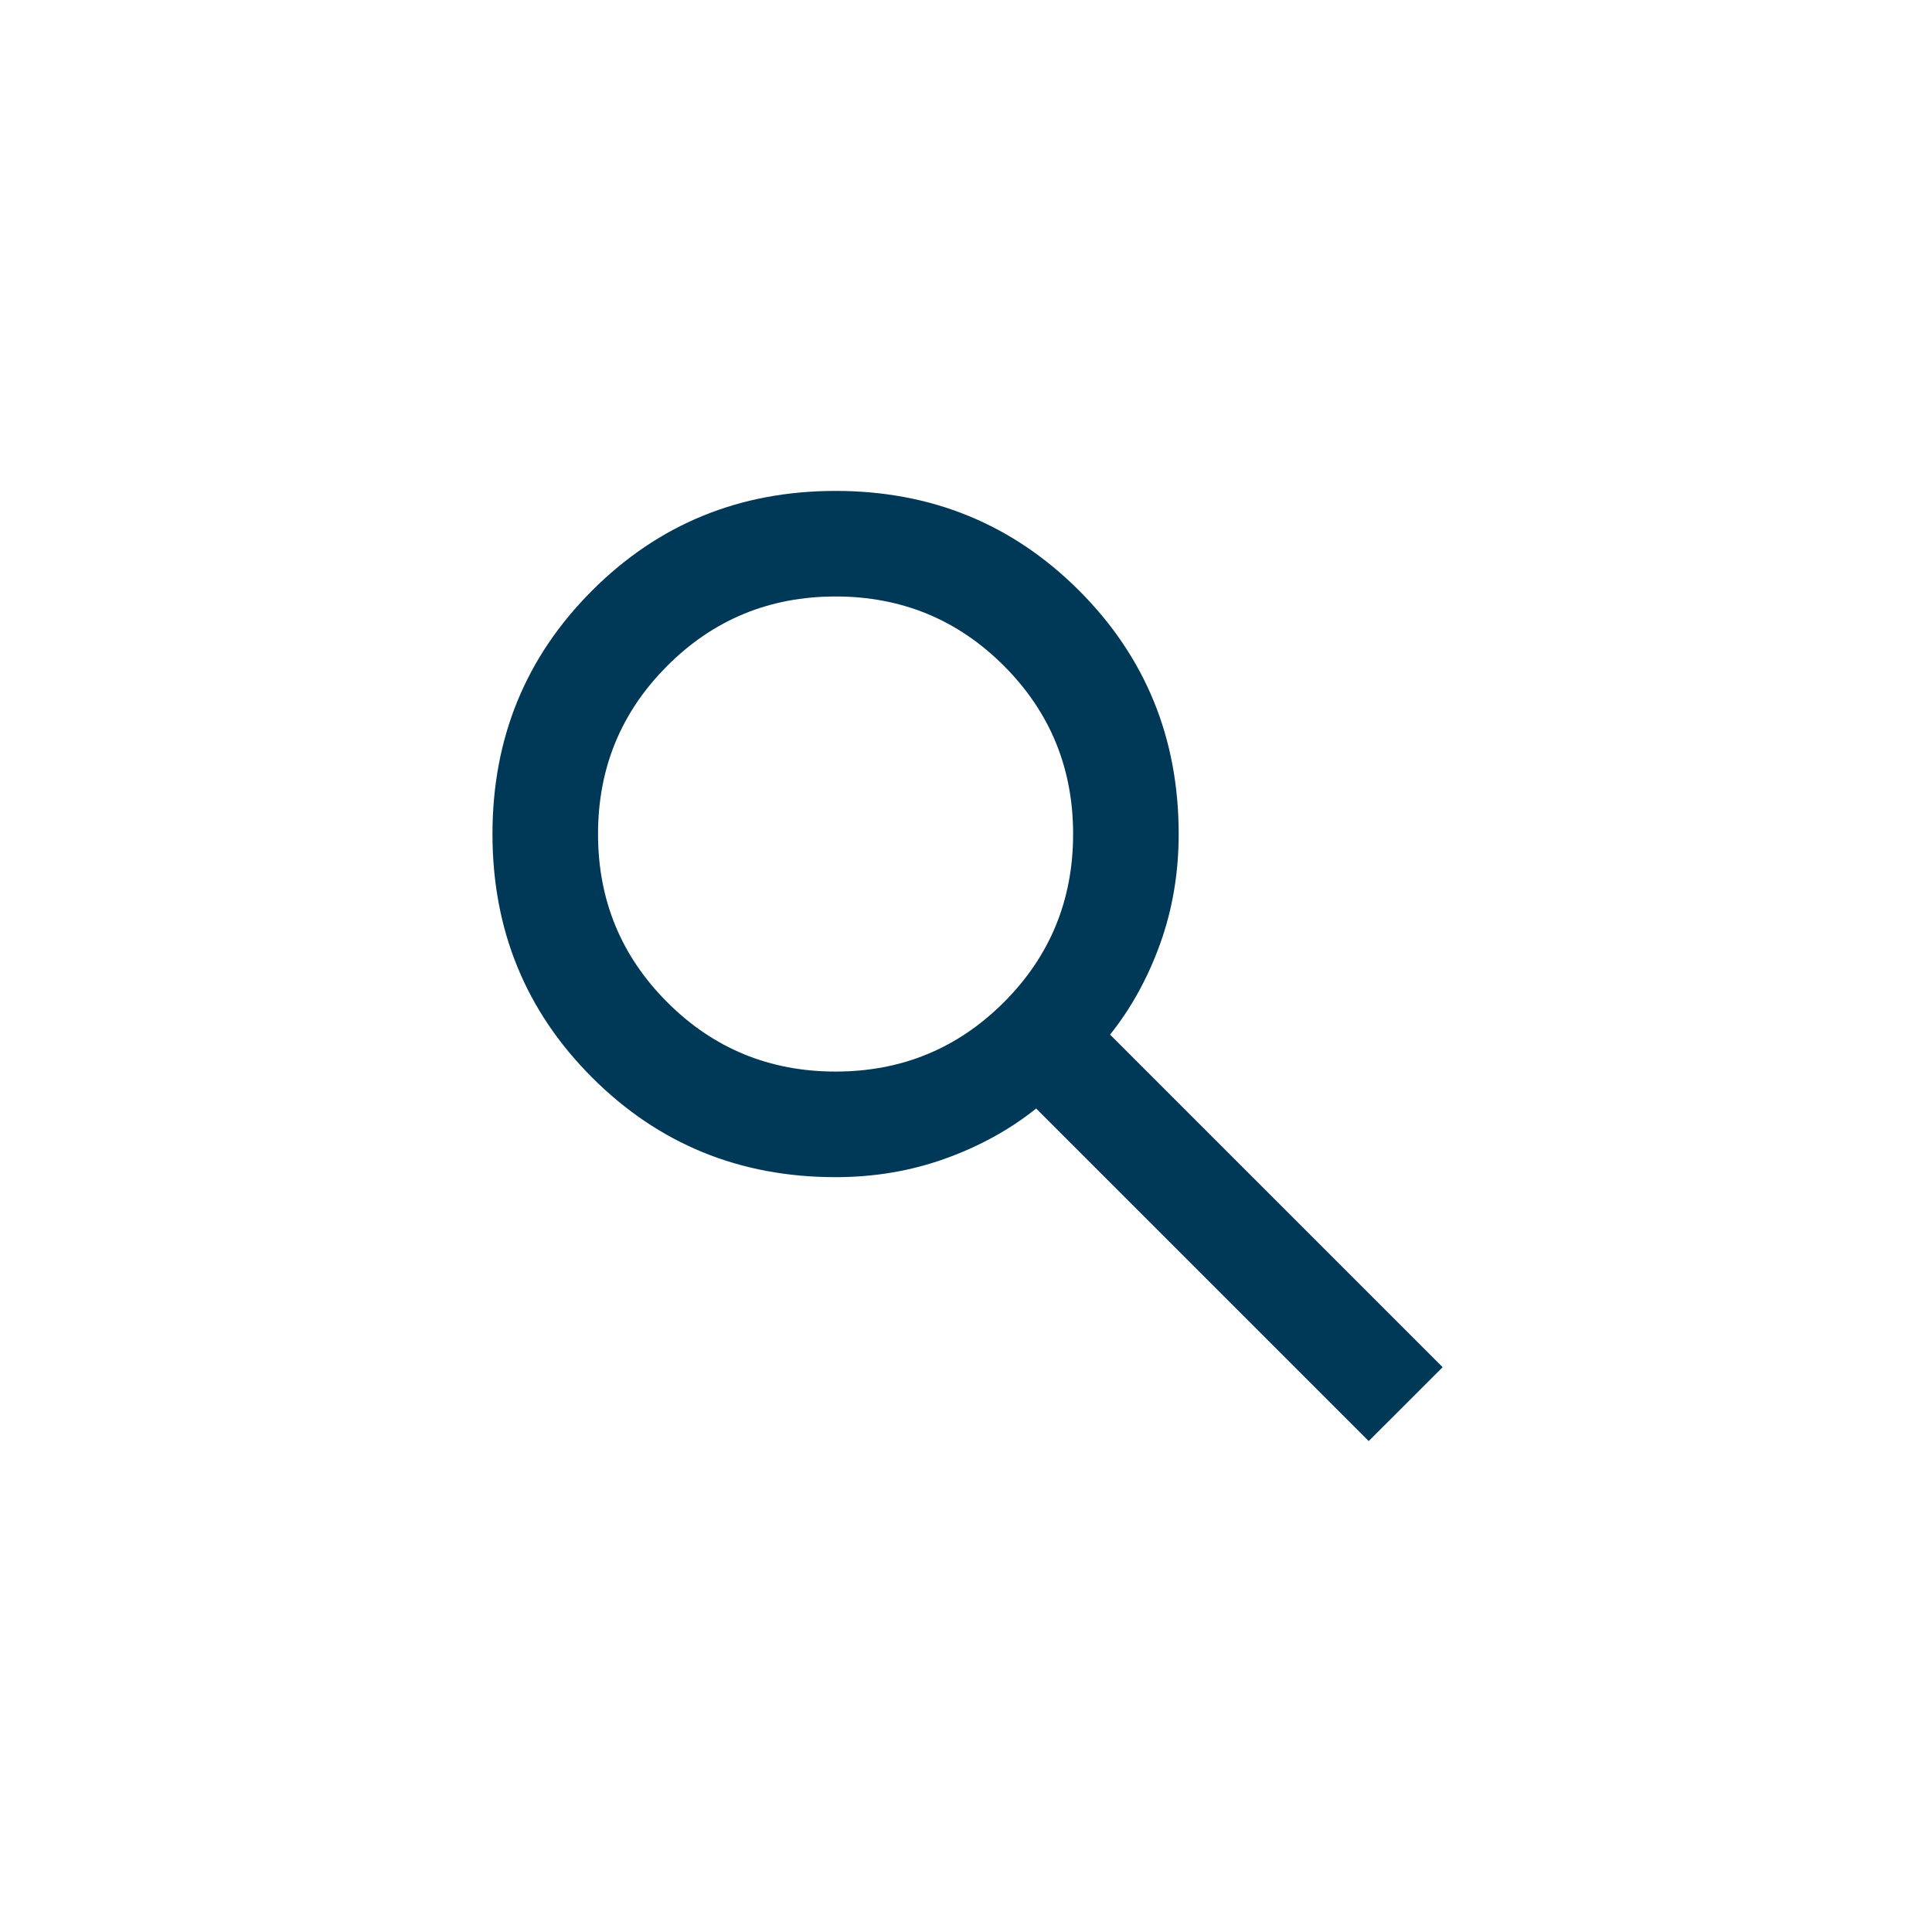
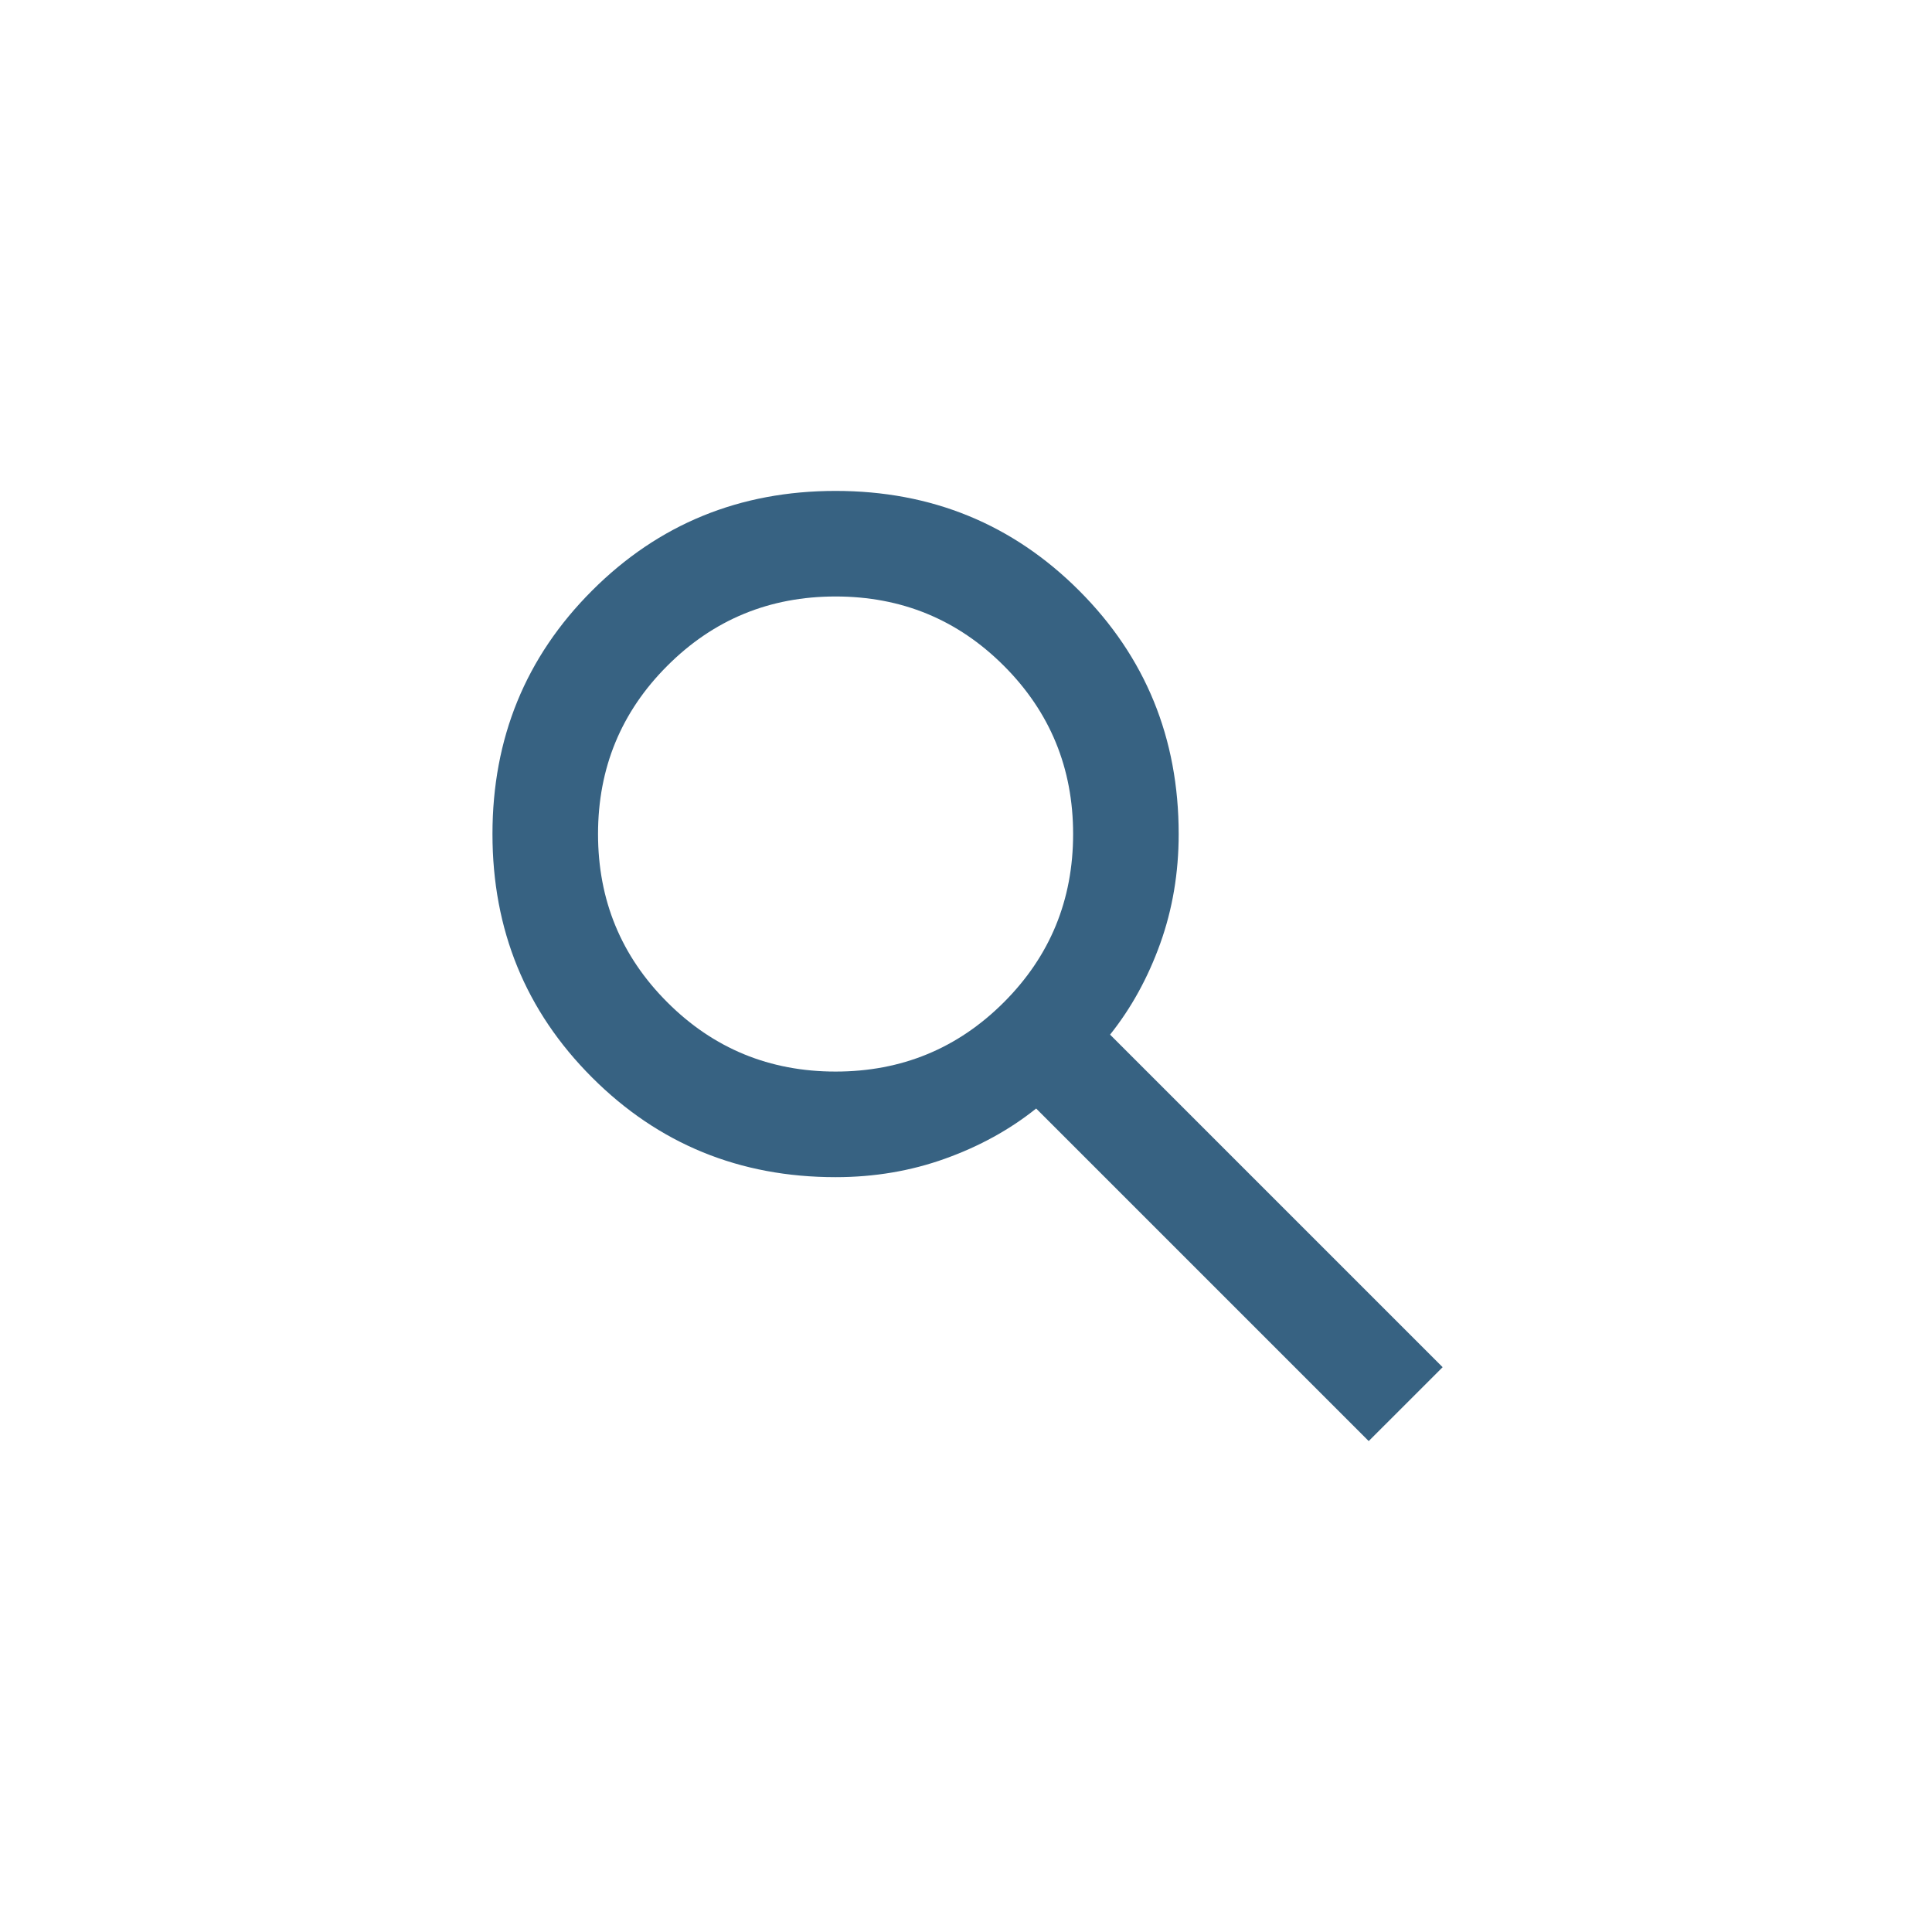
<svg xmlns="http://www.w3.org/2000/svg" width="61" height="61" viewBox="0 0 61 61" fill="none">
  <mask id="mask0_719_10604" style="mask-type:alpha" maskUnits="userSpaceOnUse" x="10" y="10" width="41" height="41">
    <rect x="10.549" y="10.5" width="40" height="40" fill="#D9D9D9" />
  </mask>
  <g mask="url(#mask0_719_10604)">
-     <path d="M43.215 45.5L32.715 35C31.882 35.667 30.924 36.194 29.84 36.583C28.757 36.972 27.604 37.167 26.382 37.167C23.354 37.167 20.792 36.118 18.695 34.021C16.597 31.924 15.549 29.361 15.549 26.333C15.549 23.306 16.597 20.743 18.695 18.646C20.792 16.549 23.354 15.5 26.382 15.5C29.41 15.5 31.972 16.549 34.07 18.646C36.167 20.743 37.215 23.306 37.215 26.333C37.215 27.556 37.021 28.708 36.632 29.792C36.243 30.875 35.715 31.833 35.049 32.667L45.549 43.167L43.215 45.5ZM26.382 33.833C28.465 33.833 30.236 33.104 31.695 31.646C33.153 30.188 33.882 28.417 33.882 26.333C33.882 24.25 33.153 22.479 31.695 21.021C30.236 19.562 28.465 18.833 26.382 18.833C24.299 18.833 22.528 19.562 21.07 21.021C19.611 22.479 18.882 24.25 18.882 26.333C18.882 28.417 19.611 30.188 21.07 31.646C22.528 33.104 24.299 33.833 26.382 33.833Z" fill="#003957" />
+     <path d="M43.215 45.5L32.715 35C31.882 35.667 30.924 36.194 29.84 36.583C28.757 36.972 27.604 37.167 26.382 37.167C23.354 37.167 20.792 36.118 18.695 34.021C16.597 31.924 15.549 29.361 15.549 26.333C15.549 23.306 16.597 20.743 18.695 18.646C20.792 16.549 23.354 15.5 26.382 15.5C29.41 15.5 31.972 16.549 34.07 18.646C36.167 20.743 37.215 23.306 37.215 26.333C37.215 27.556 37.021 28.708 36.632 29.792C36.243 30.875 35.715 31.833 35.049 32.667L45.549 43.167L43.215 45.5ZM26.382 33.833C28.465 33.833 30.236 33.104 31.695 31.646C33.153 30.188 33.882 28.417 33.882 26.333C33.882 24.25 33.153 22.479 31.695 21.021C30.236 19.562 28.465 18.833 26.382 18.833C24.299 18.833 22.528 19.562 21.07 21.021C19.611 22.479 18.882 24.25 18.882 26.333C18.882 28.417 19.611 30.188 21.07 31.646C22.528 33.104 24.299 33.833 26.382 33.833Z" fill="#376282" />
  </g>
</svg>
